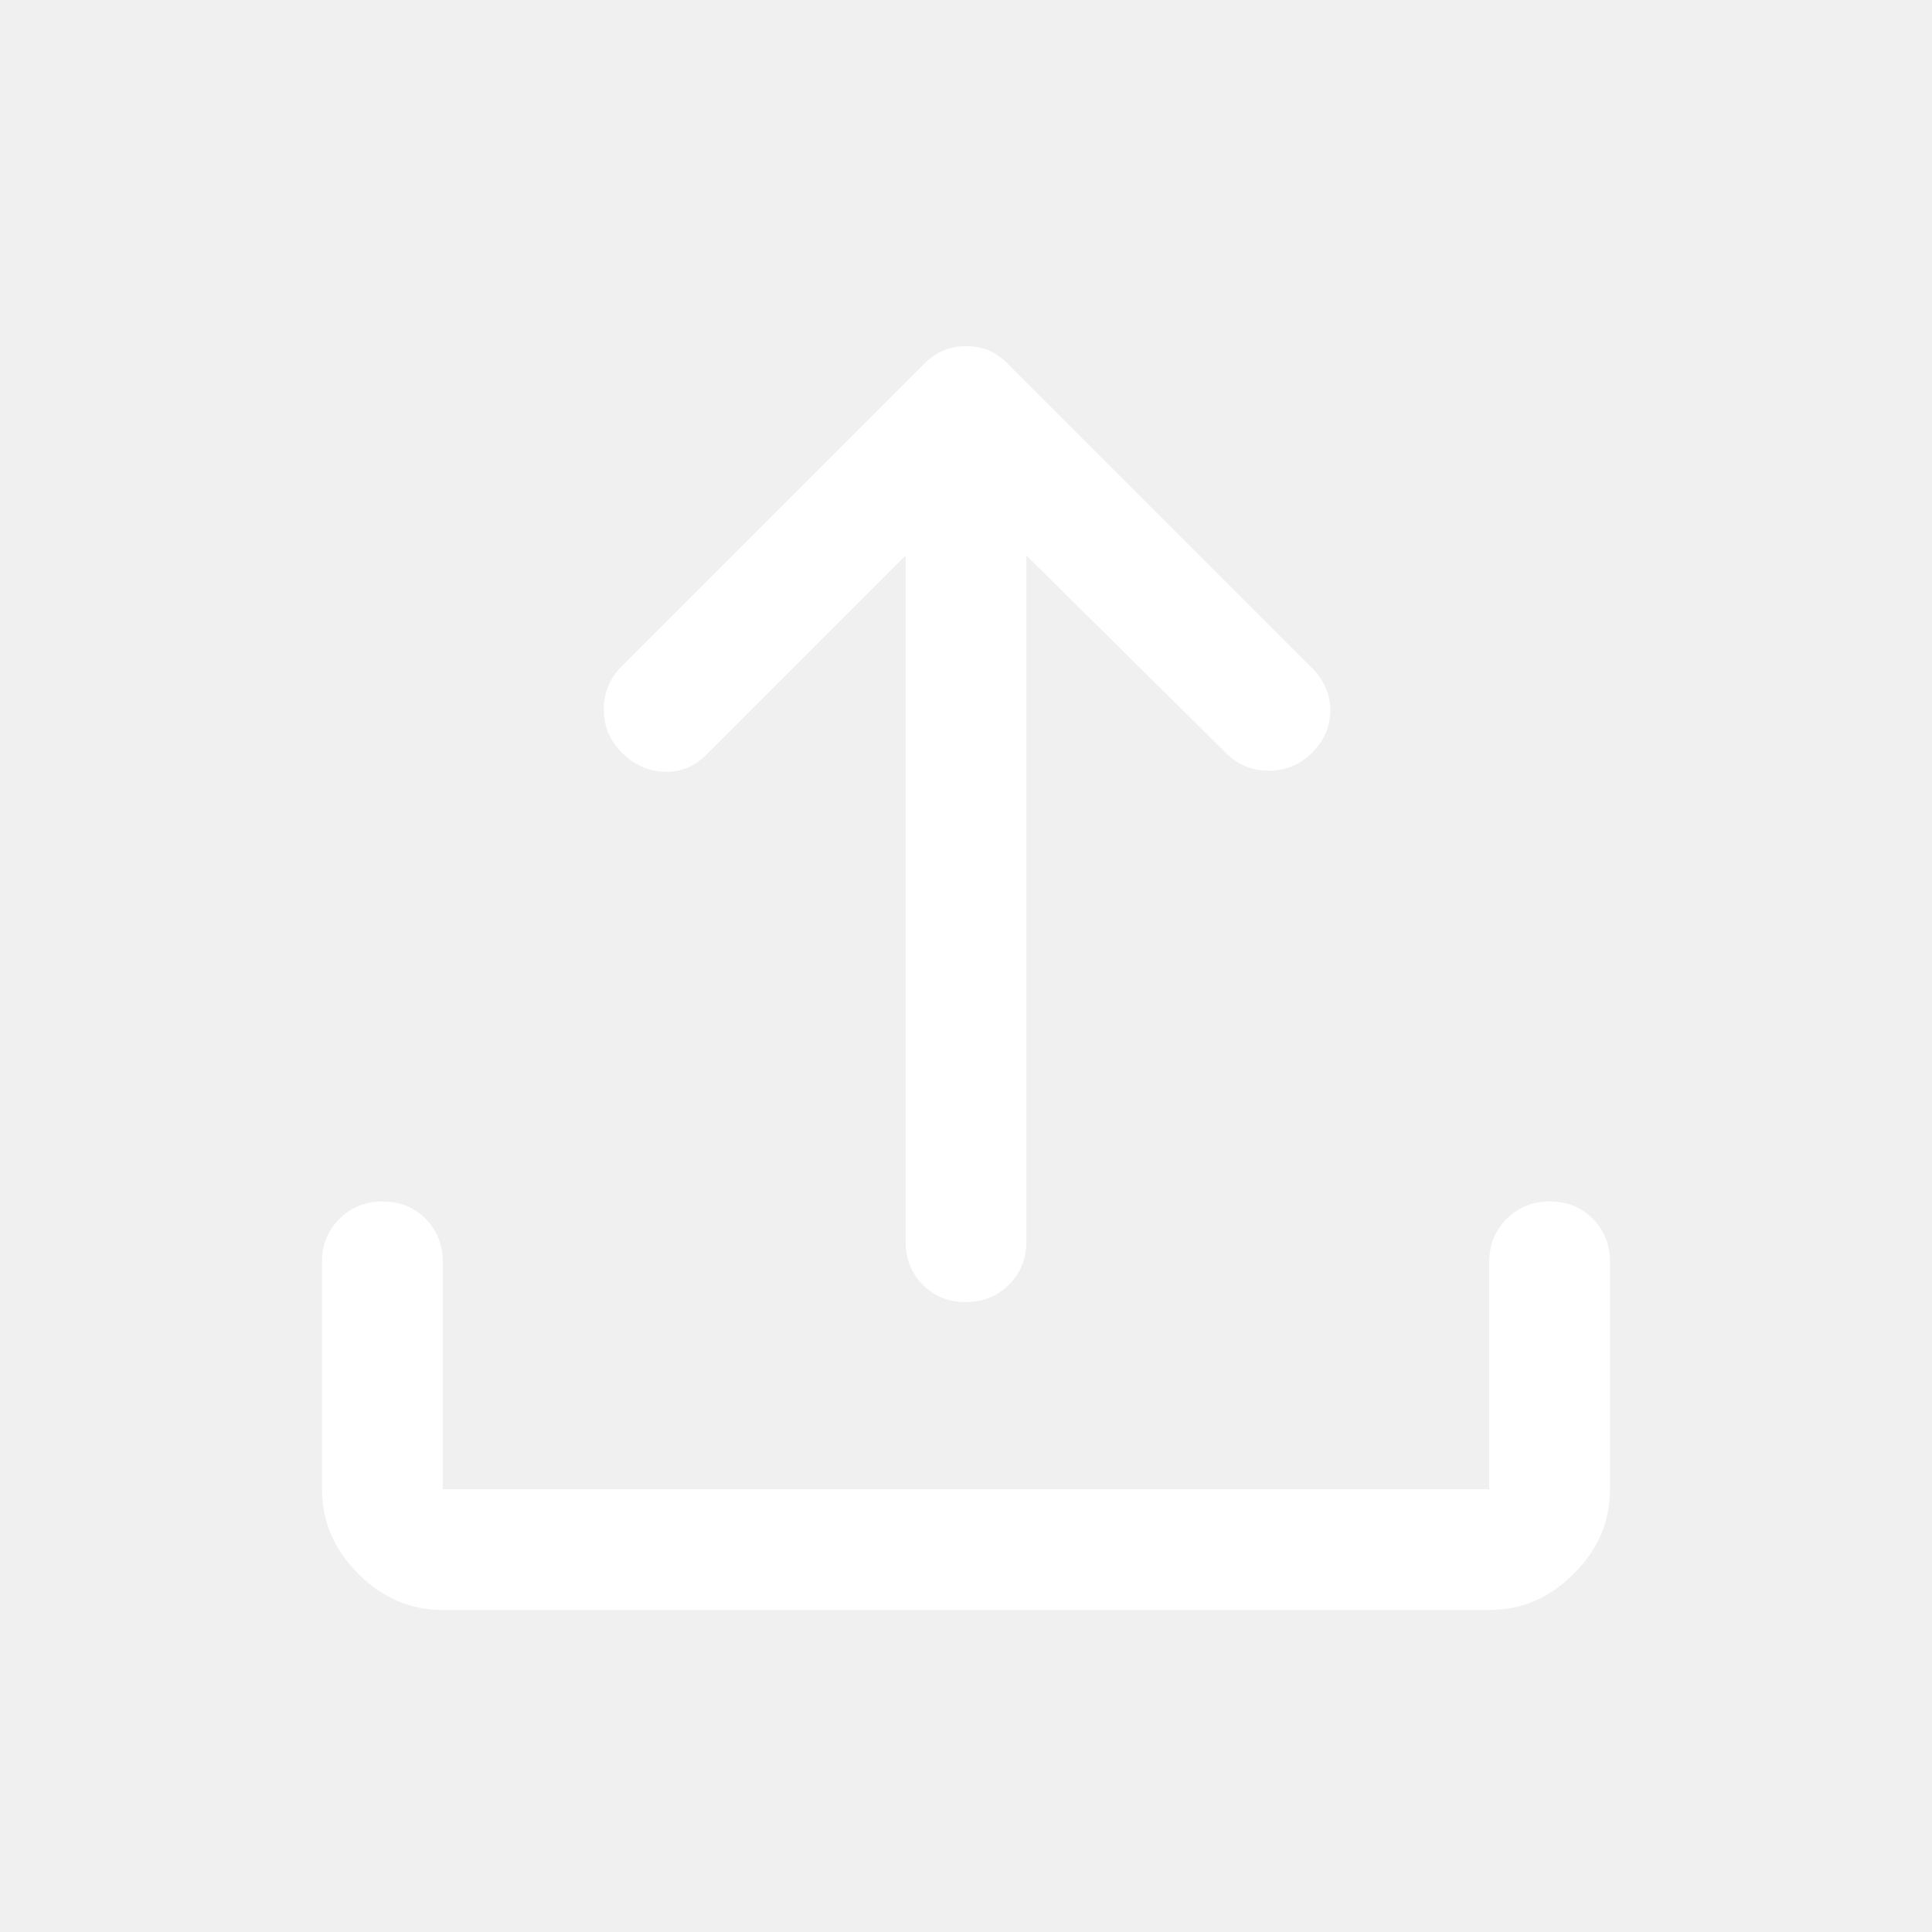
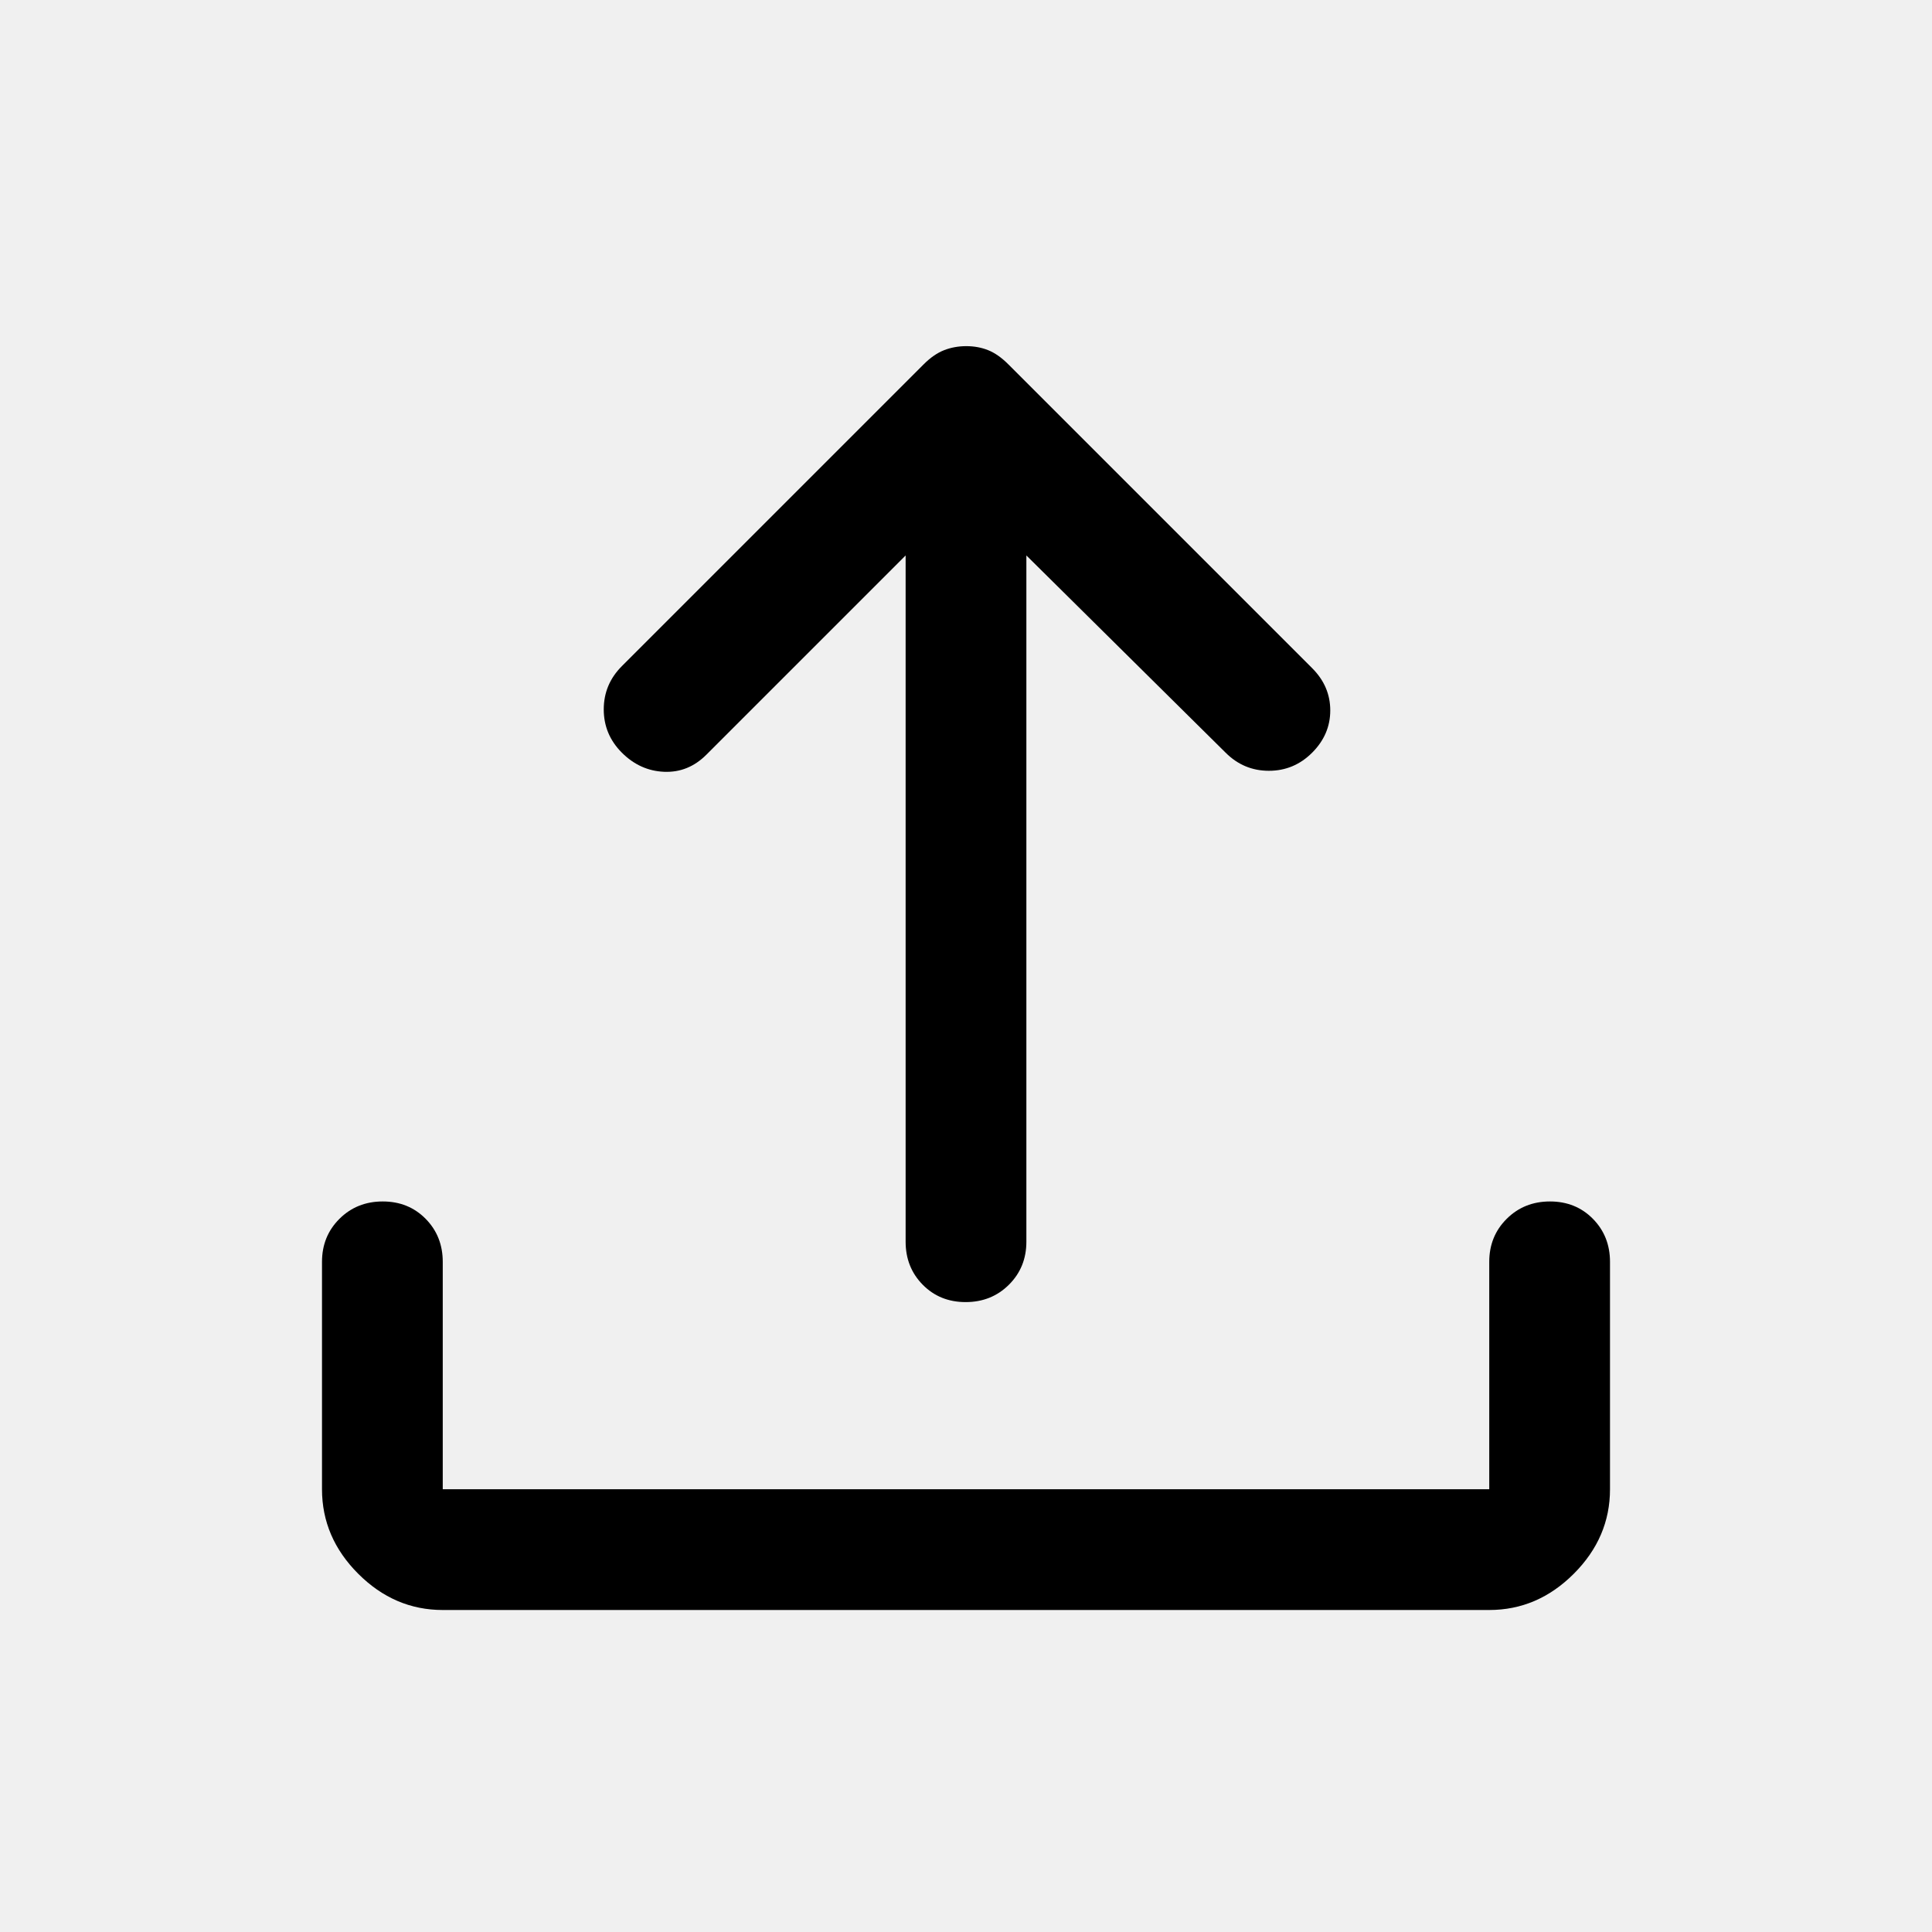
<svg xmlns="http://www.w3.org/2000/svg" height="48" viewBox="0 96 960 960" width="48">
-   <path d="M479.825 743Q467 743 458.5 734.375T450 713V372l-99 99q-9 9-21 8.5t-21-9.5q-9-9-9-21.5t9-21.5l150-150q5-5 10.133-7 5.134-2 11-2Q486 268 491 270q5 2 10 7l151 151q9 9 9 21t-9 21q-9 9-21.5 9t-21.5-9l-99-98v341q0 12.75-8.675 21.375-8.676 8.625-21.5 8.625ZM220 896q-24 0-42-18t-18-42V723q0-12.75 8.675-21.375 8.676-8.625 21.5-8.625 12.825 0 21.325 8.625T220 723v113h520V723q0-12.75 8.675-21.375 8.676-8.625 21.5-8.625 12.825 0 21.325 8.625T800 723v113q0 24-18 42t-42 18H220Z" fill="white" />
+   <path d="M479.825 743Q467 743 458.5 734.375T450 713V372l-99 99q-9 9-21 8.5t-21-9.5q-9-9-9-21.5t9-21.5l150-150q5-5 10.133-7 5.134-2 11-2Q486 268 491 270q5 2 10 7l151 151q9 9 9 21t-9 21q-9 9-21.5 9t-21.5-9l-99-98v341q0 12.75-8.675 21.375-8.676 8.625-21.5 8.625ZM220 896q-24 0-42-18t-18-42V723q0-12.75 8.675-21.375 8.676-8.625 21.5-8.625 12.825 0 21.325 8.625T220 723v113h520V723q0-12.75 8.675-21.375 8.676-8.625 21.5-8.625 12.825 0 21.325 8.625T800 723v113q0 24-18 42t-42 18H220Z" />
</svg>
